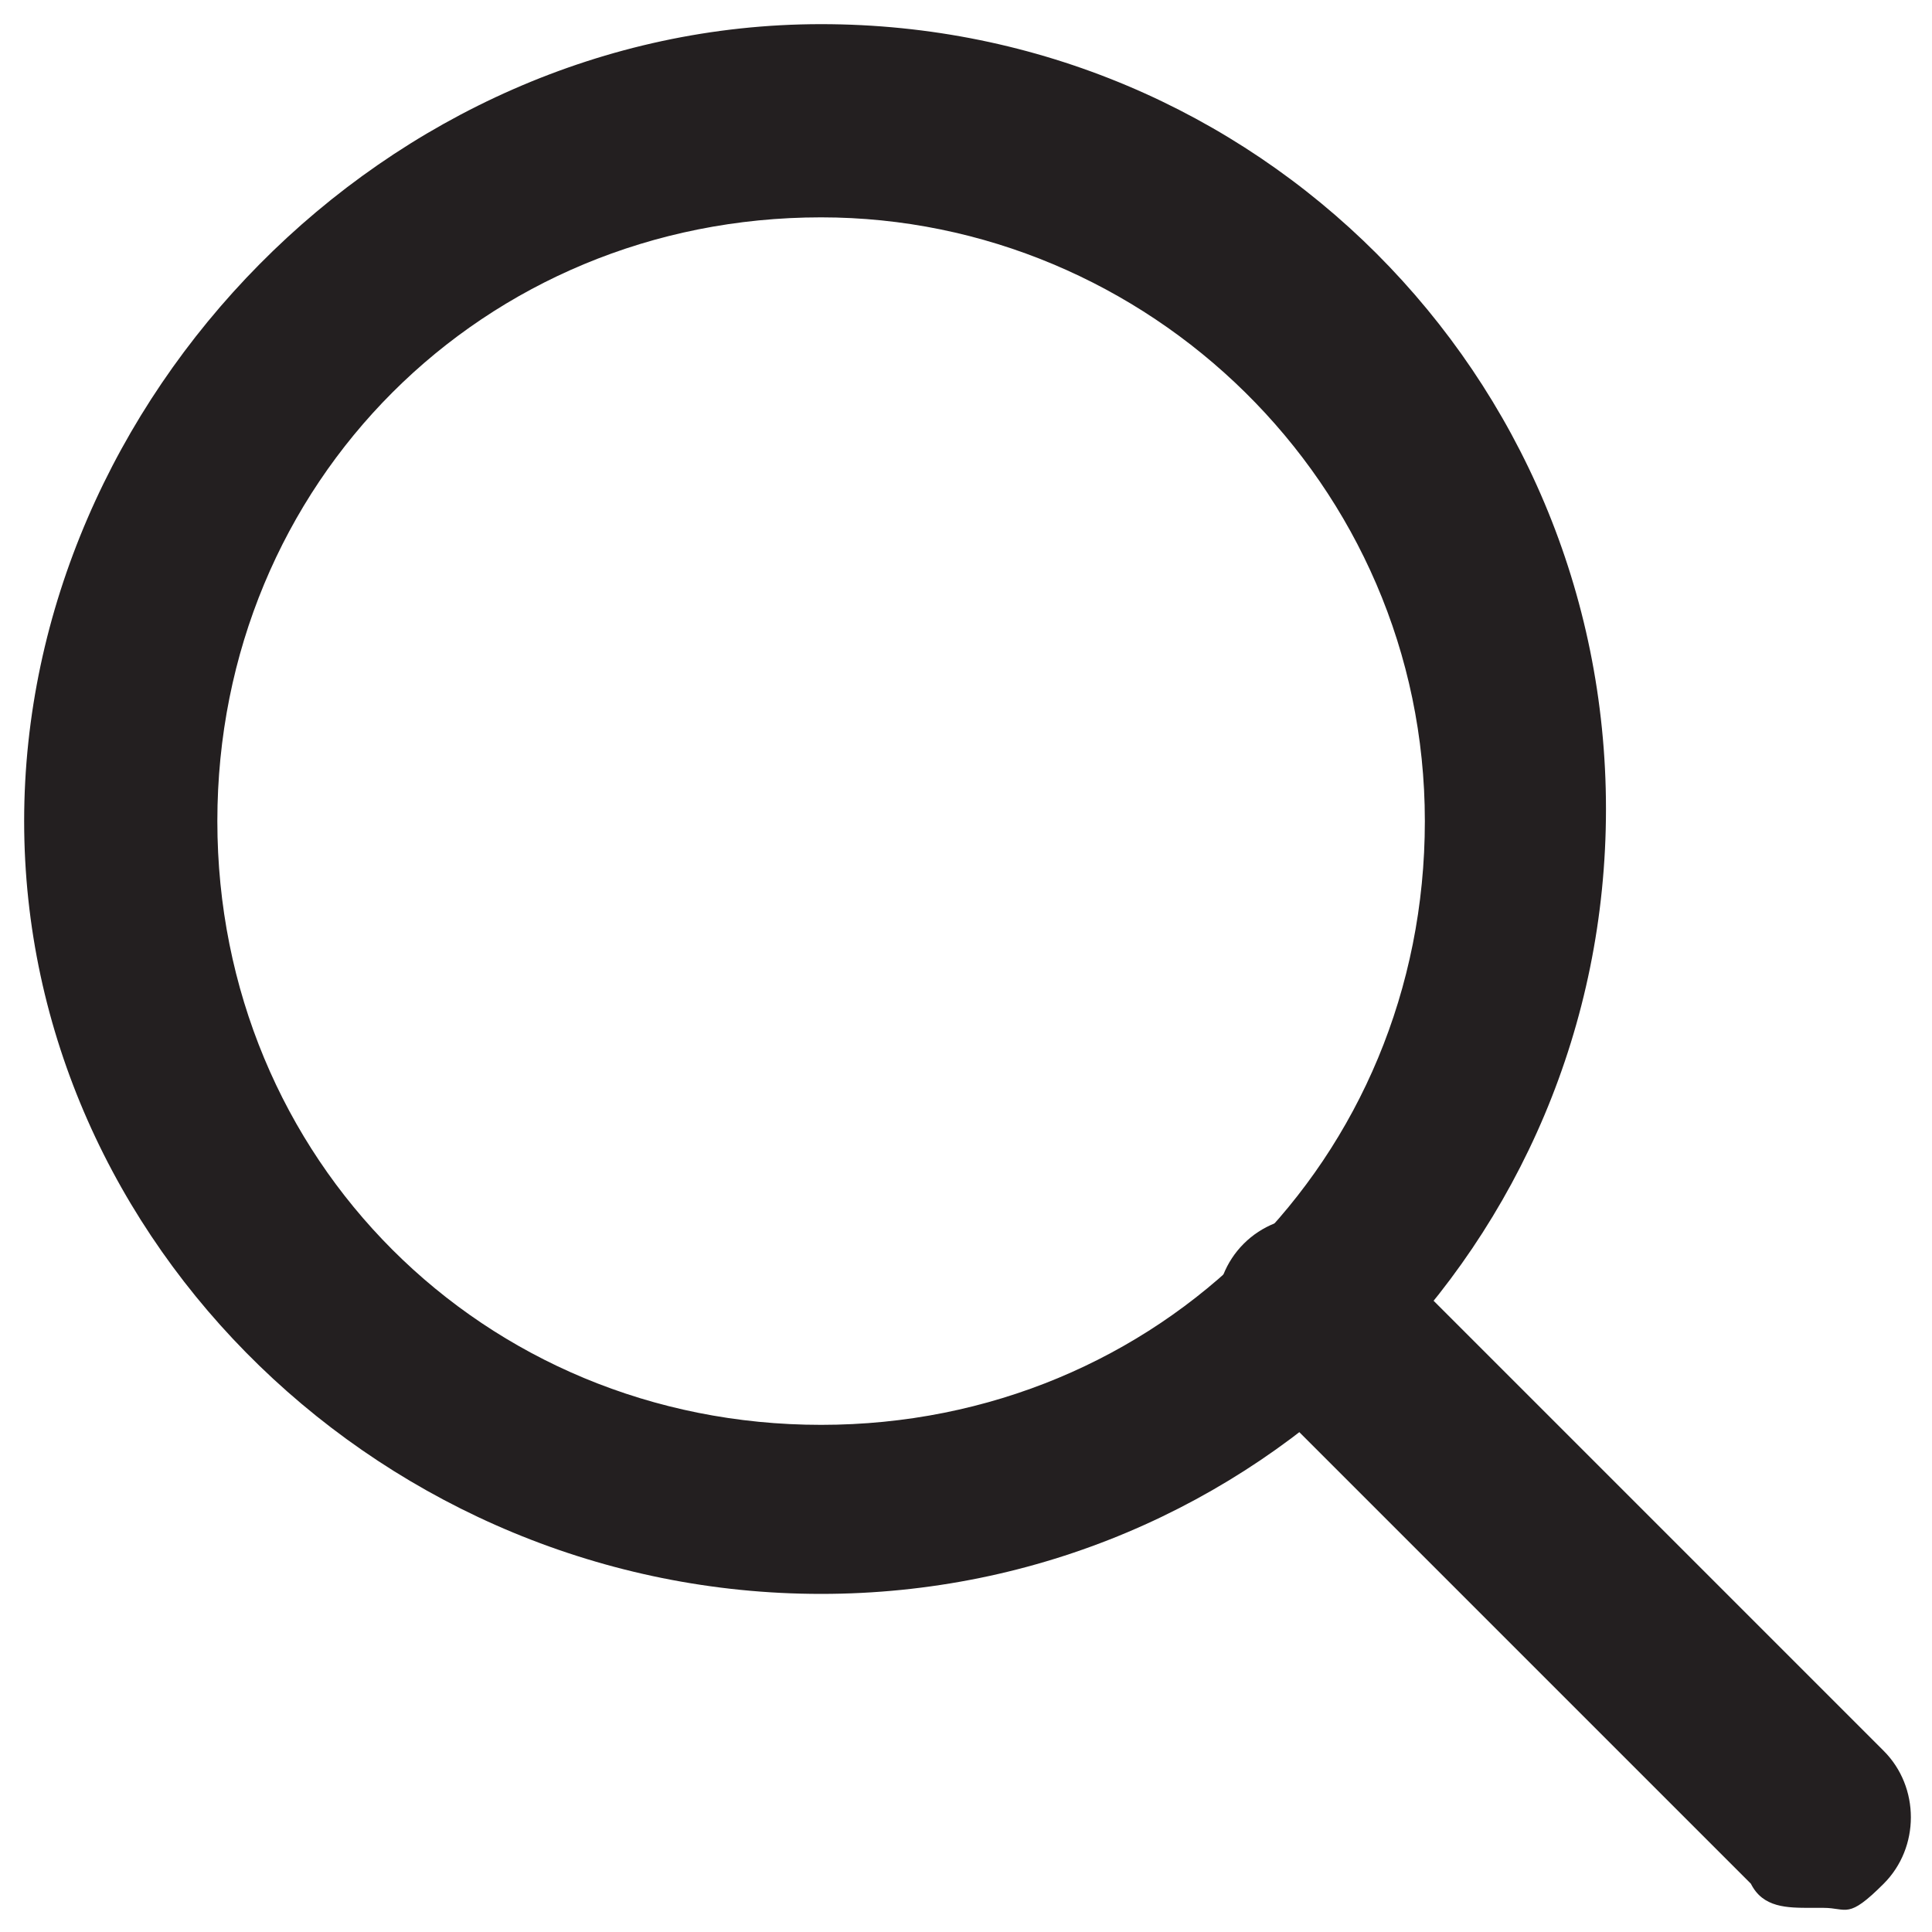
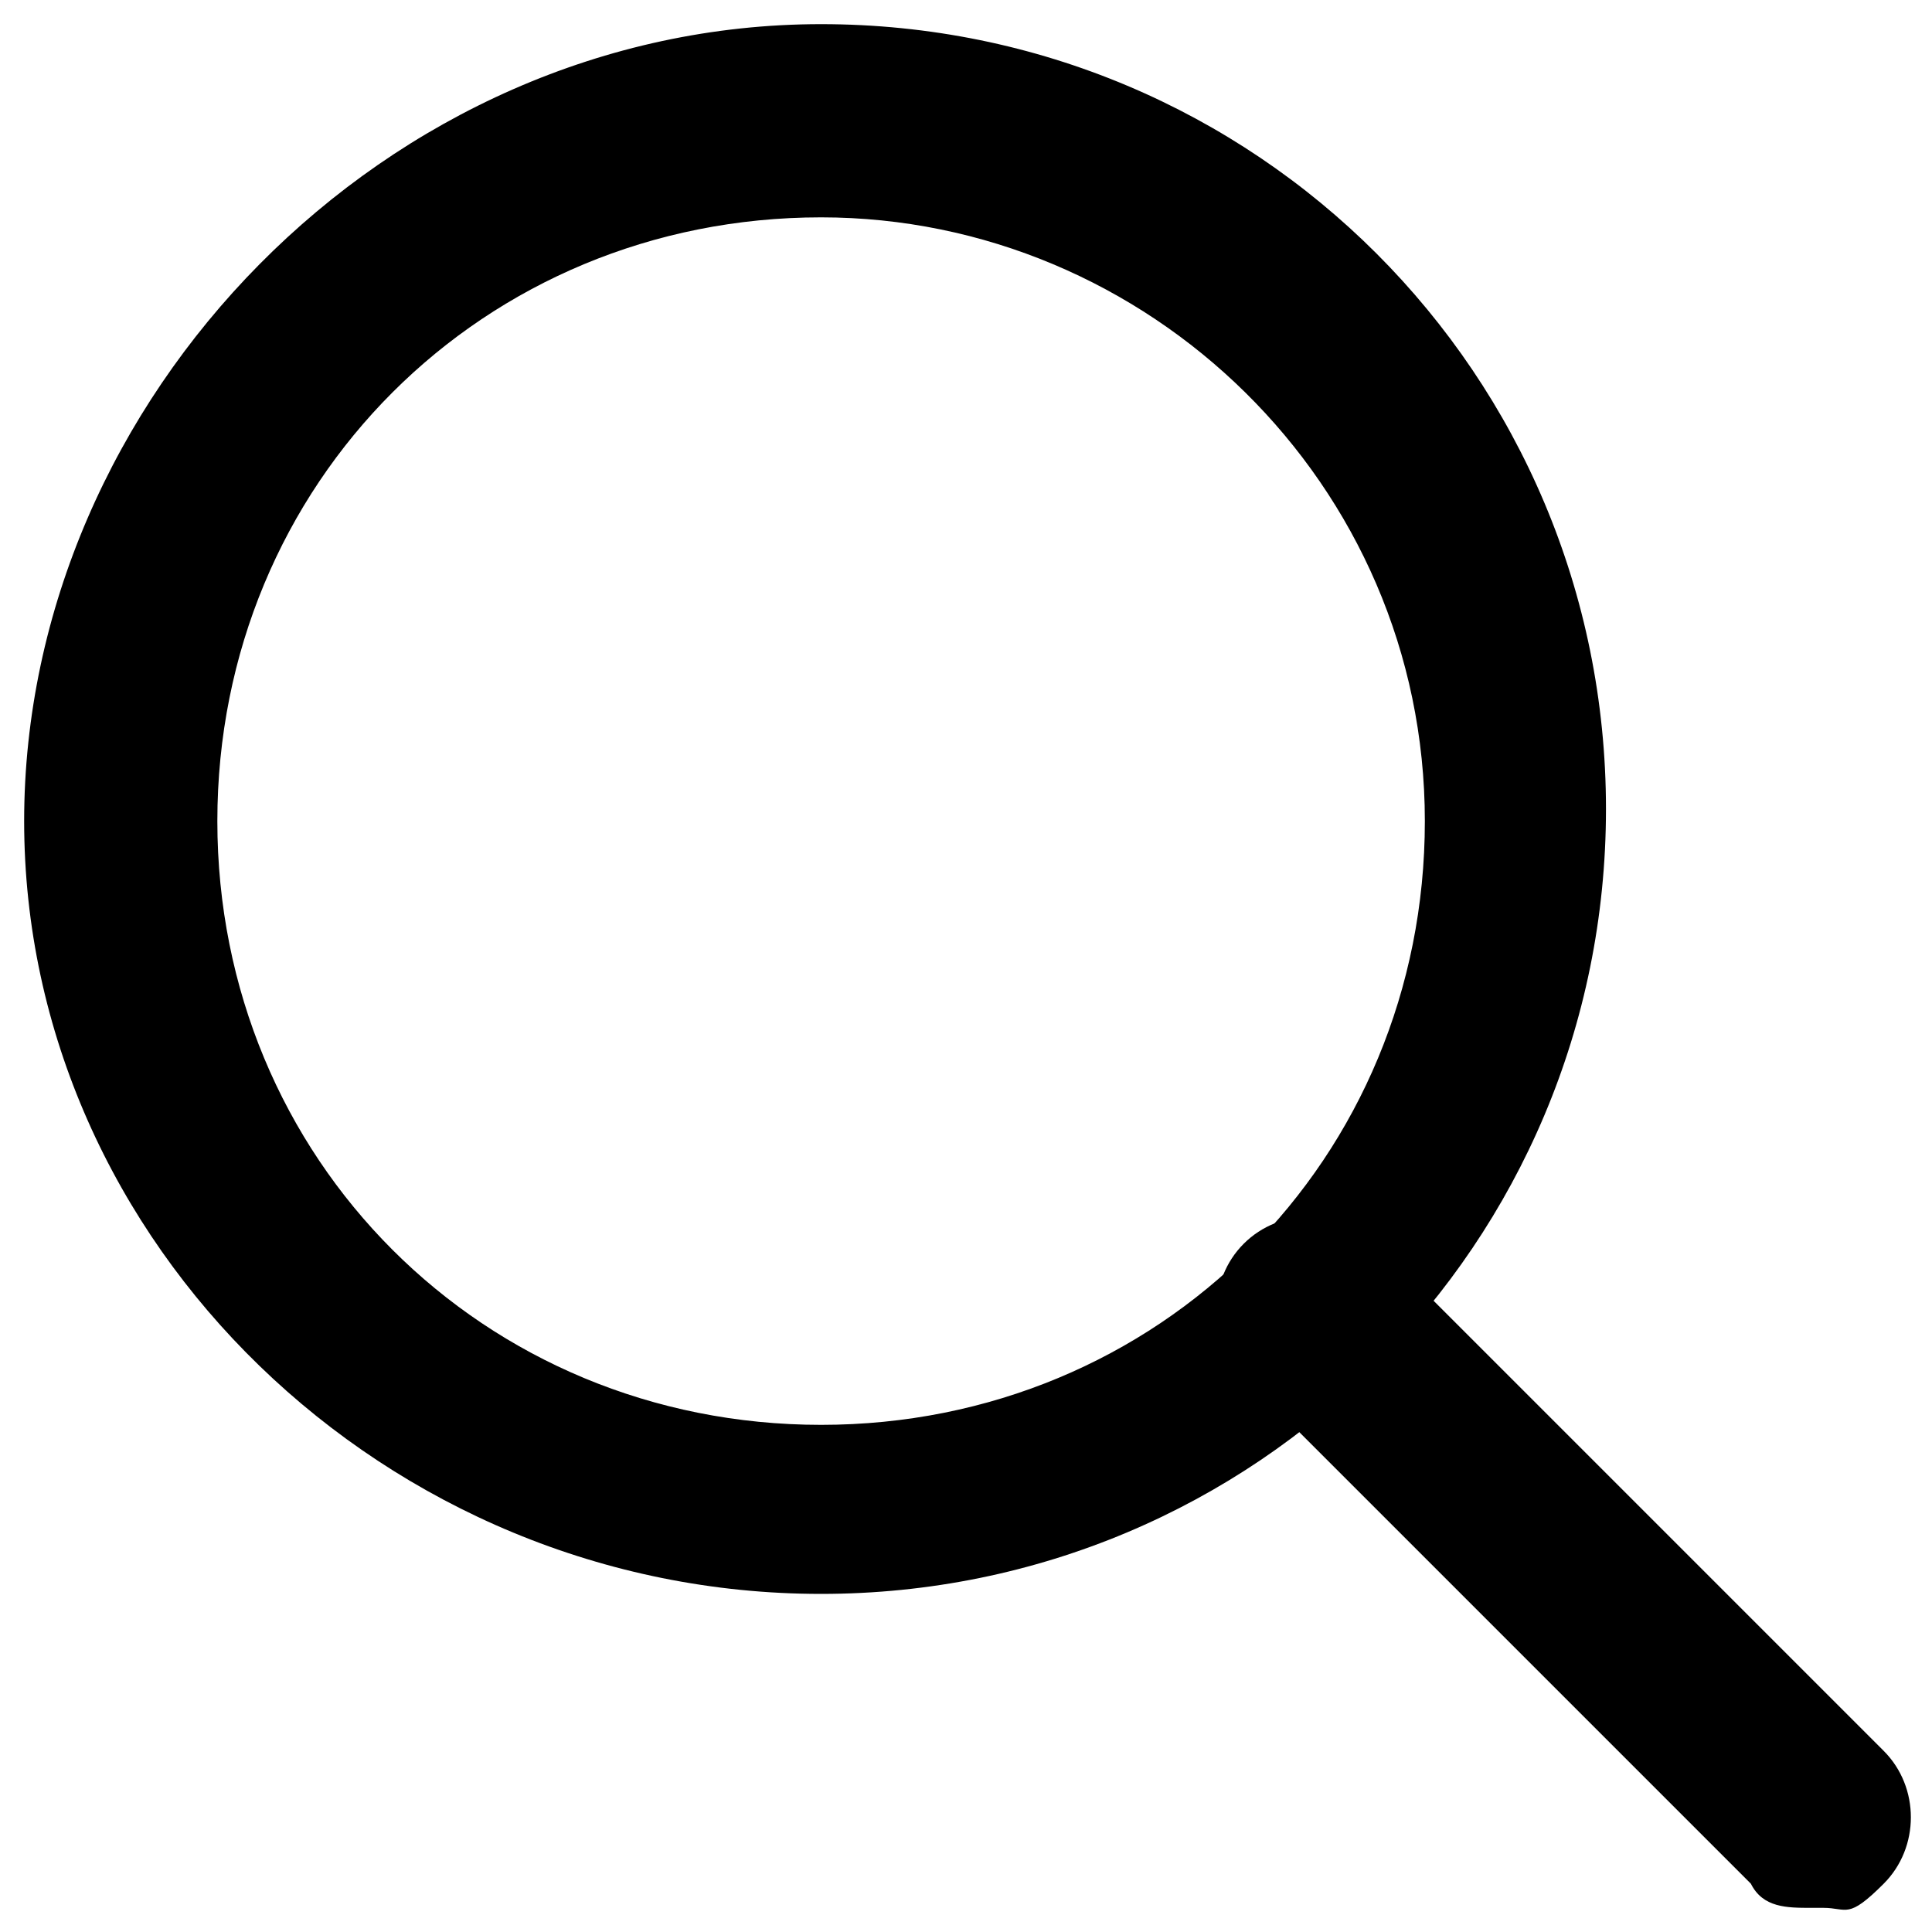
- <svg xmlns="http://www.w3.org/2000/svg" id="Layer_1" version="1.1" viewBox="0 0 16 16">
-   <defs>
-     <style>
-       .st0 {
-         fill: #231f20;
-       }
-     </style>
-   </defs>
-   <path class="st0" d="M6.8,13.2C3.2,13.2.2,10.3.2,6.8S3.2.2,6.8.2s6.5,2.9,6.5,6.5-2.9,6.5-6.5,6.5ZM6.8,1.8C4,1.8,1.8,4,1.8,6.8s2.2,5,5,5,5-2.2,5-5S9.5,1.8,6.8,1.8Z" />
-   <path class="st0" d="M15,15.8c-.2,0-.4,0-.5-.2l-4.2-4.2c-.3-.3-.3-.8,0-1.1s.8-.3,1.1,0l4.2,4.2c.3.3.3.8,0,1.1s-.3.2-.5.2Z" />
+ <svg xmlns="http://www.w3.org/2000/svg" version="1.1" viewBox="0 0 16 16">
+   <style>.fill{fill:currentColor}</style>
+   <path class="fill" d="M6.8,13.2C3.2,13.2.2,10.3.2,6.8S3.2.2,6.8.2s6.5,2.9,6.5,6.5-2.9,6.5-6.5,6.5ZM6.8,1.8C4,1.8,1.8,4,1.8,6.8s2.2,5,5,5,5-2.2,5-5S9.5,1.8,6.8,1.8Z" />
+   <path class="fill" d="M15,15.8c-.2,0-.4,0-.5-.2l-4.2-4.2c-.3-.3-.3-.8,0-1.1s.8-.3,1.1,0l4.2,4.2c.3.3.3.8,0,1.1s-.3.2-.5.2Z" />
</svg>
